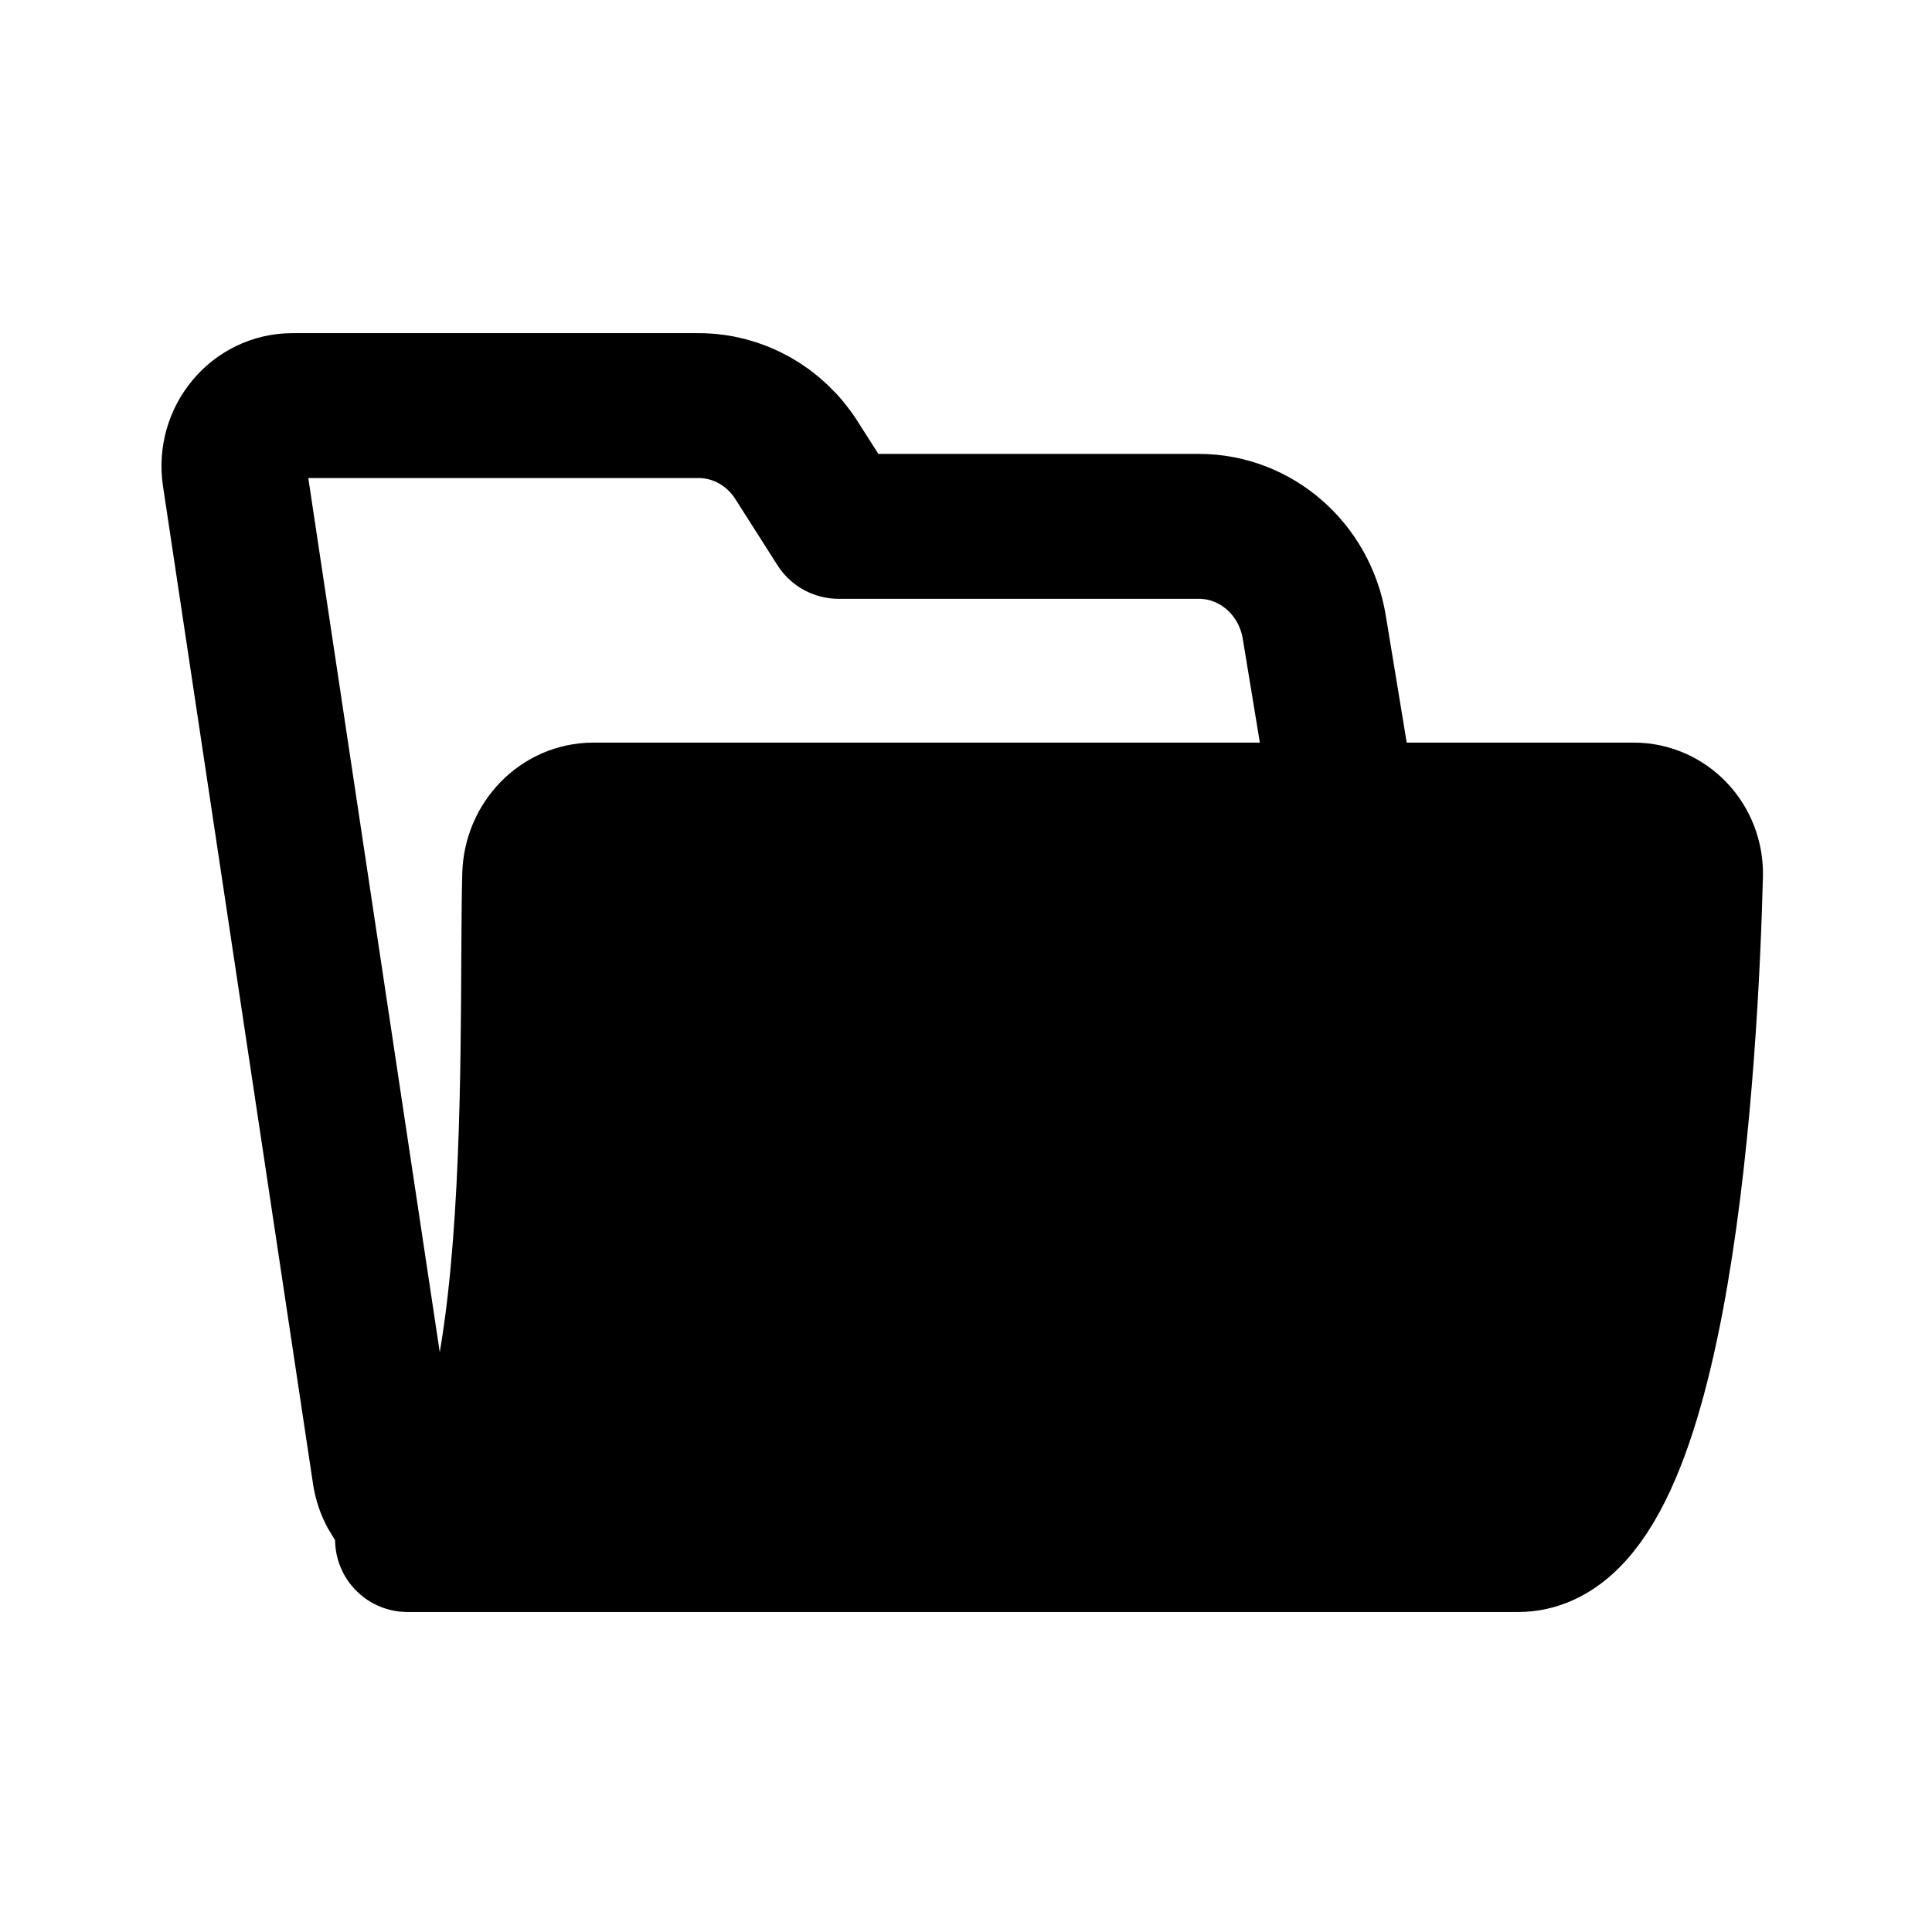
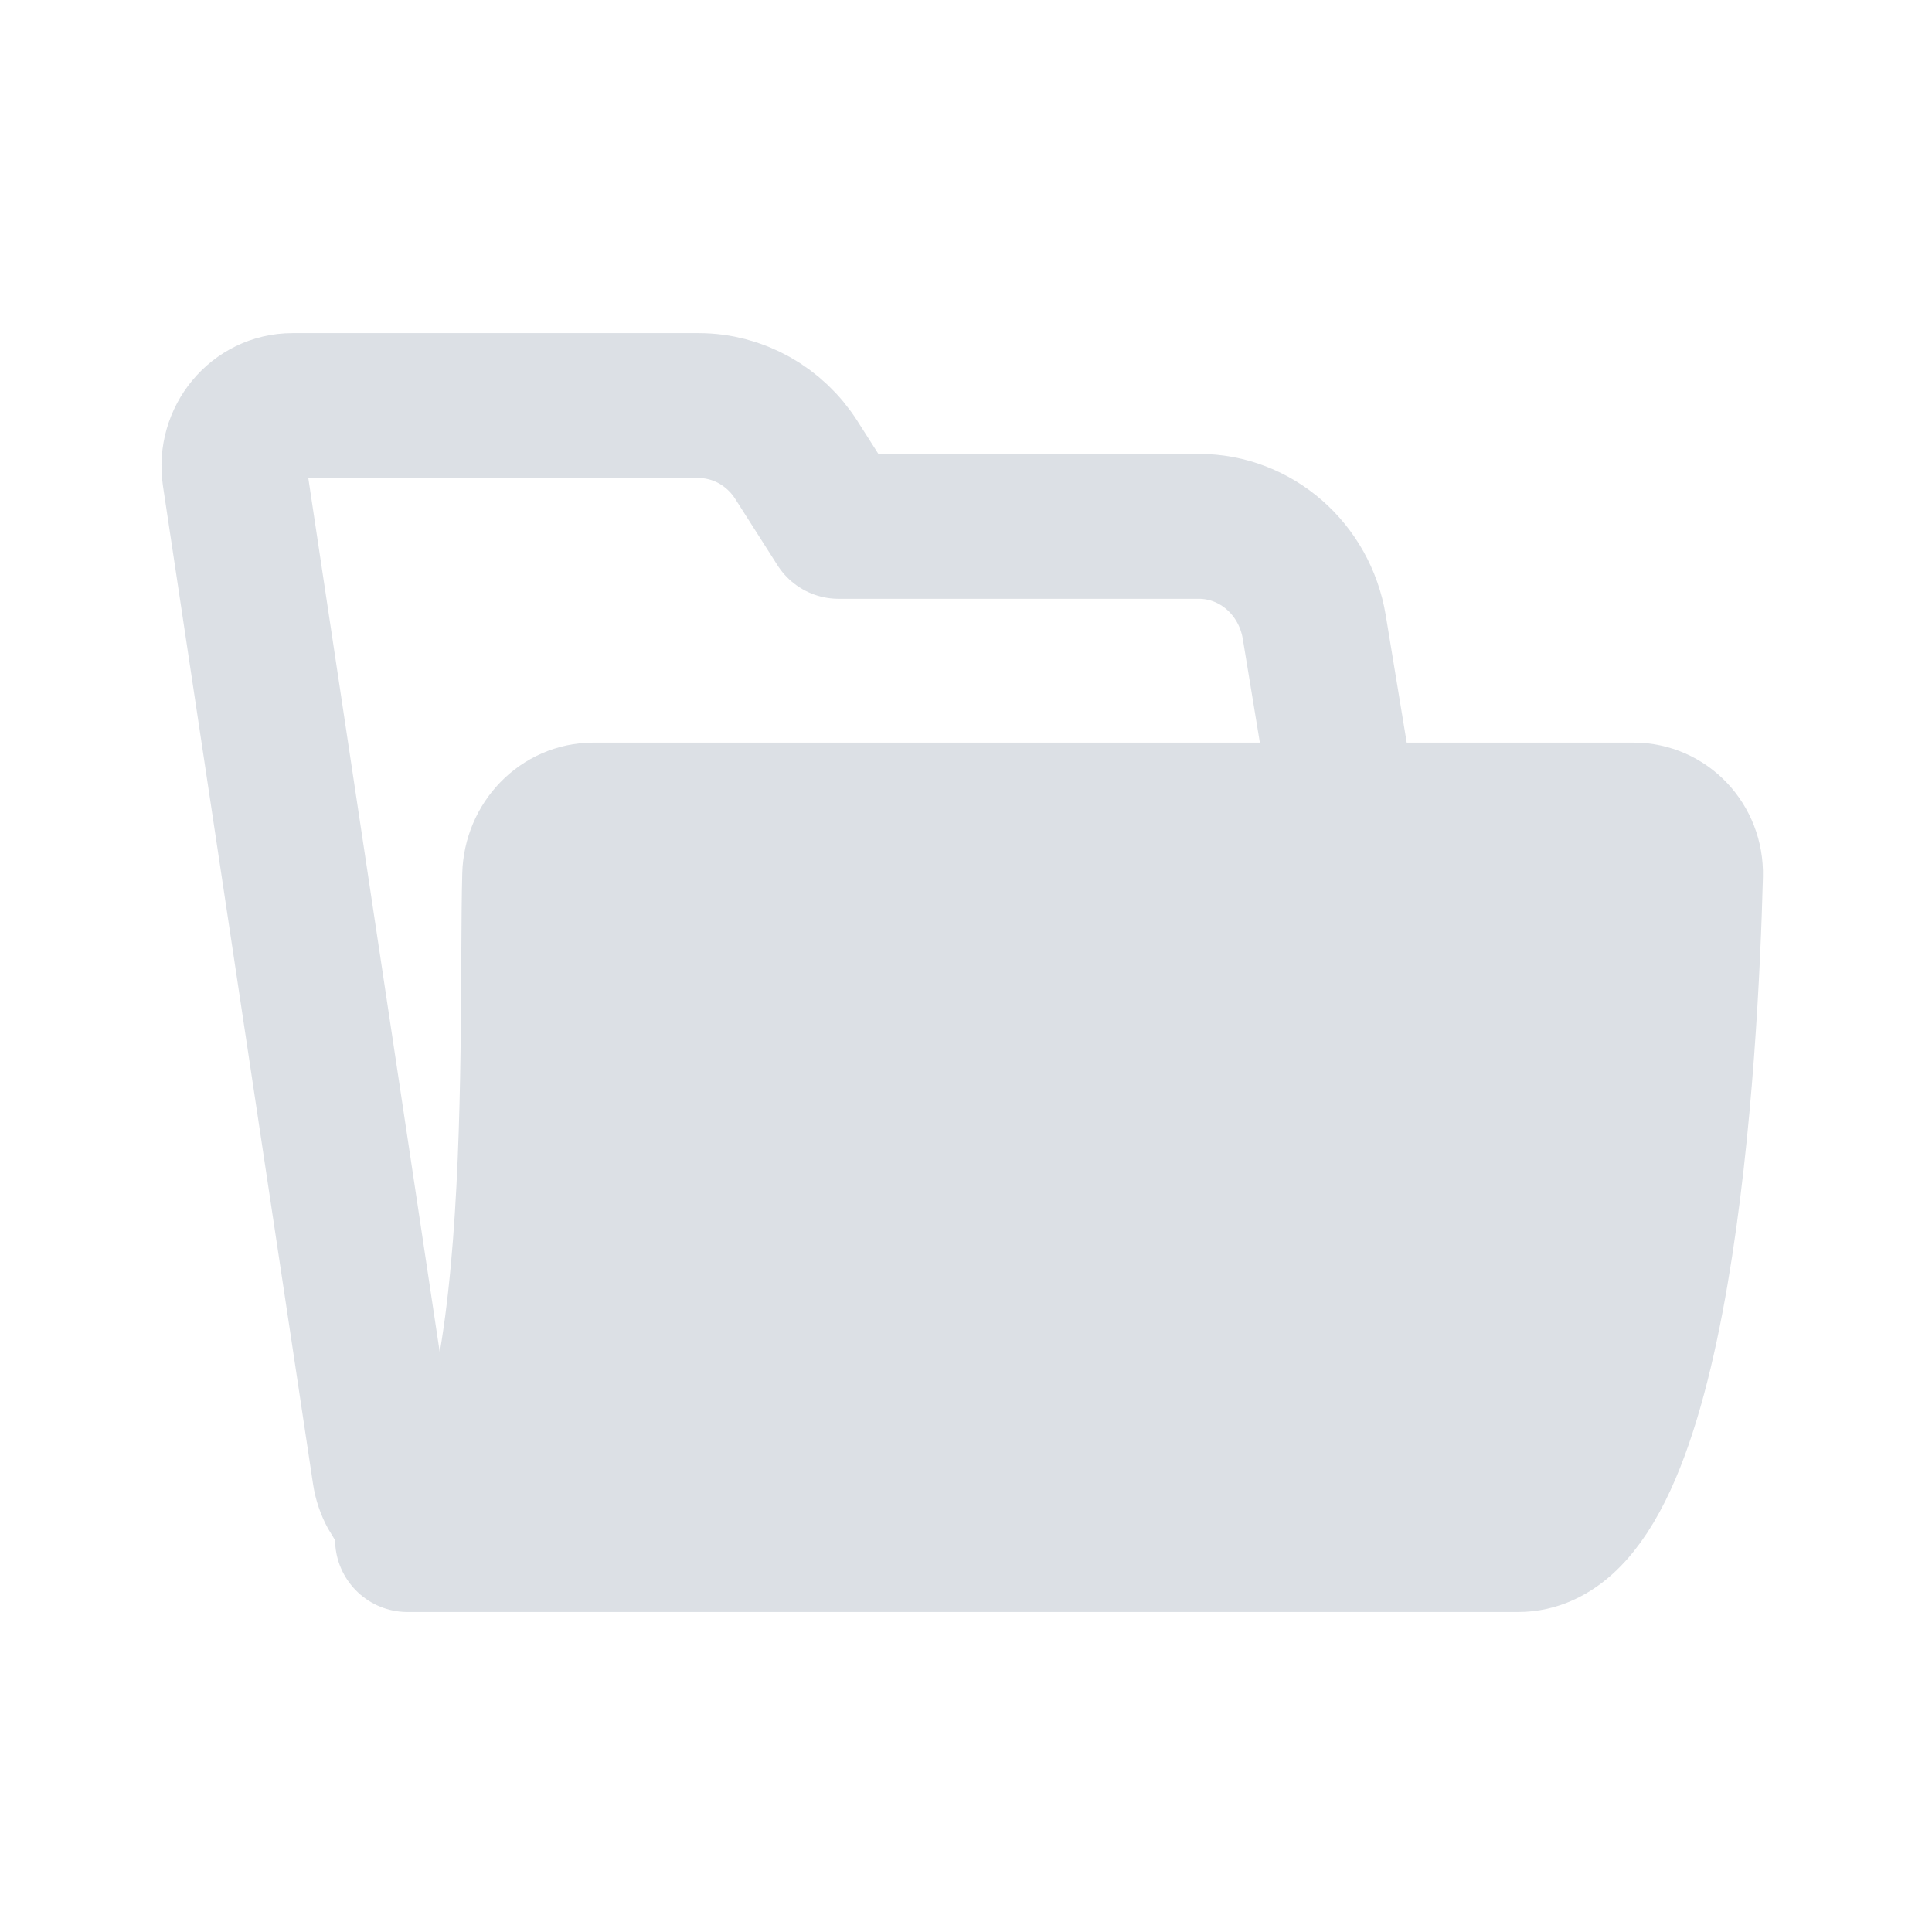
<svg xmlns="http://www.w3.org/2000/svg" width="16" height="16" viewBox="0 0 16 16" fill="none">
-   <path d="M4.428 7.249C4.435 6.972 4.65 6.75 4.914 6.75H13.529C13.793 6.75 14.007 6.972 14 7.249C13.963 8.688 13.753 12.75 12.572 12.75H3.375C4.556 12.75 4.391 8.688 4.428 7.249Z" fill="black" stroke="black" stroke-width="1.2" stroke-linejoin="round" />
-   <path d="M5.196 12.625H3.665C3.426 12.625 3.223 12.445 3.186 12.202L1.943 3.936C1.898 3.633 2.125 3.359 2.422 3.359H5.786C6.112 3.359 6.417 3.529 6.596 3.811L6.945 4.359H9.928C10.401 4.359 10.804 4.711 10.884 5.192L11.125 6.656" stroke="black" stroke-width="1.2" stroke-linecap="round" stroke-linejoin="round" />
+   <path d="M4.428 7.249C4.435 6.972 4.65 6.75 4.914 6.75H13.529C13.793 6.75 14.007 6.972 14 7.249C13.963 8.688 13.753 12.75 12.572 12.75H3.375C4.556 12.75 4.391 8.688 4.428 7.249Z" fill="#DCE0E5" stroke="#DCE0E5" stroke-width="1.2" stroke-linejoin="round" />
+   <path d="M5.196 12.625H3.665C3.426 12.625 3.223 12.445 3.186 12.202L1.943 3.936C1.898 3.633 2.125 3.359 2.422 3.359H5.786C6.112 3.359 6.417 3.529 6.596 3.811L6.945 4.359H9.928C10.401 4.359 10.804 4.711 10.884 5.192L11.125 6.656" stroke="#DCE0E5" stroke-width="1.2" stroke-linecap="round" stroke-linejoin="round" />
</svg>
